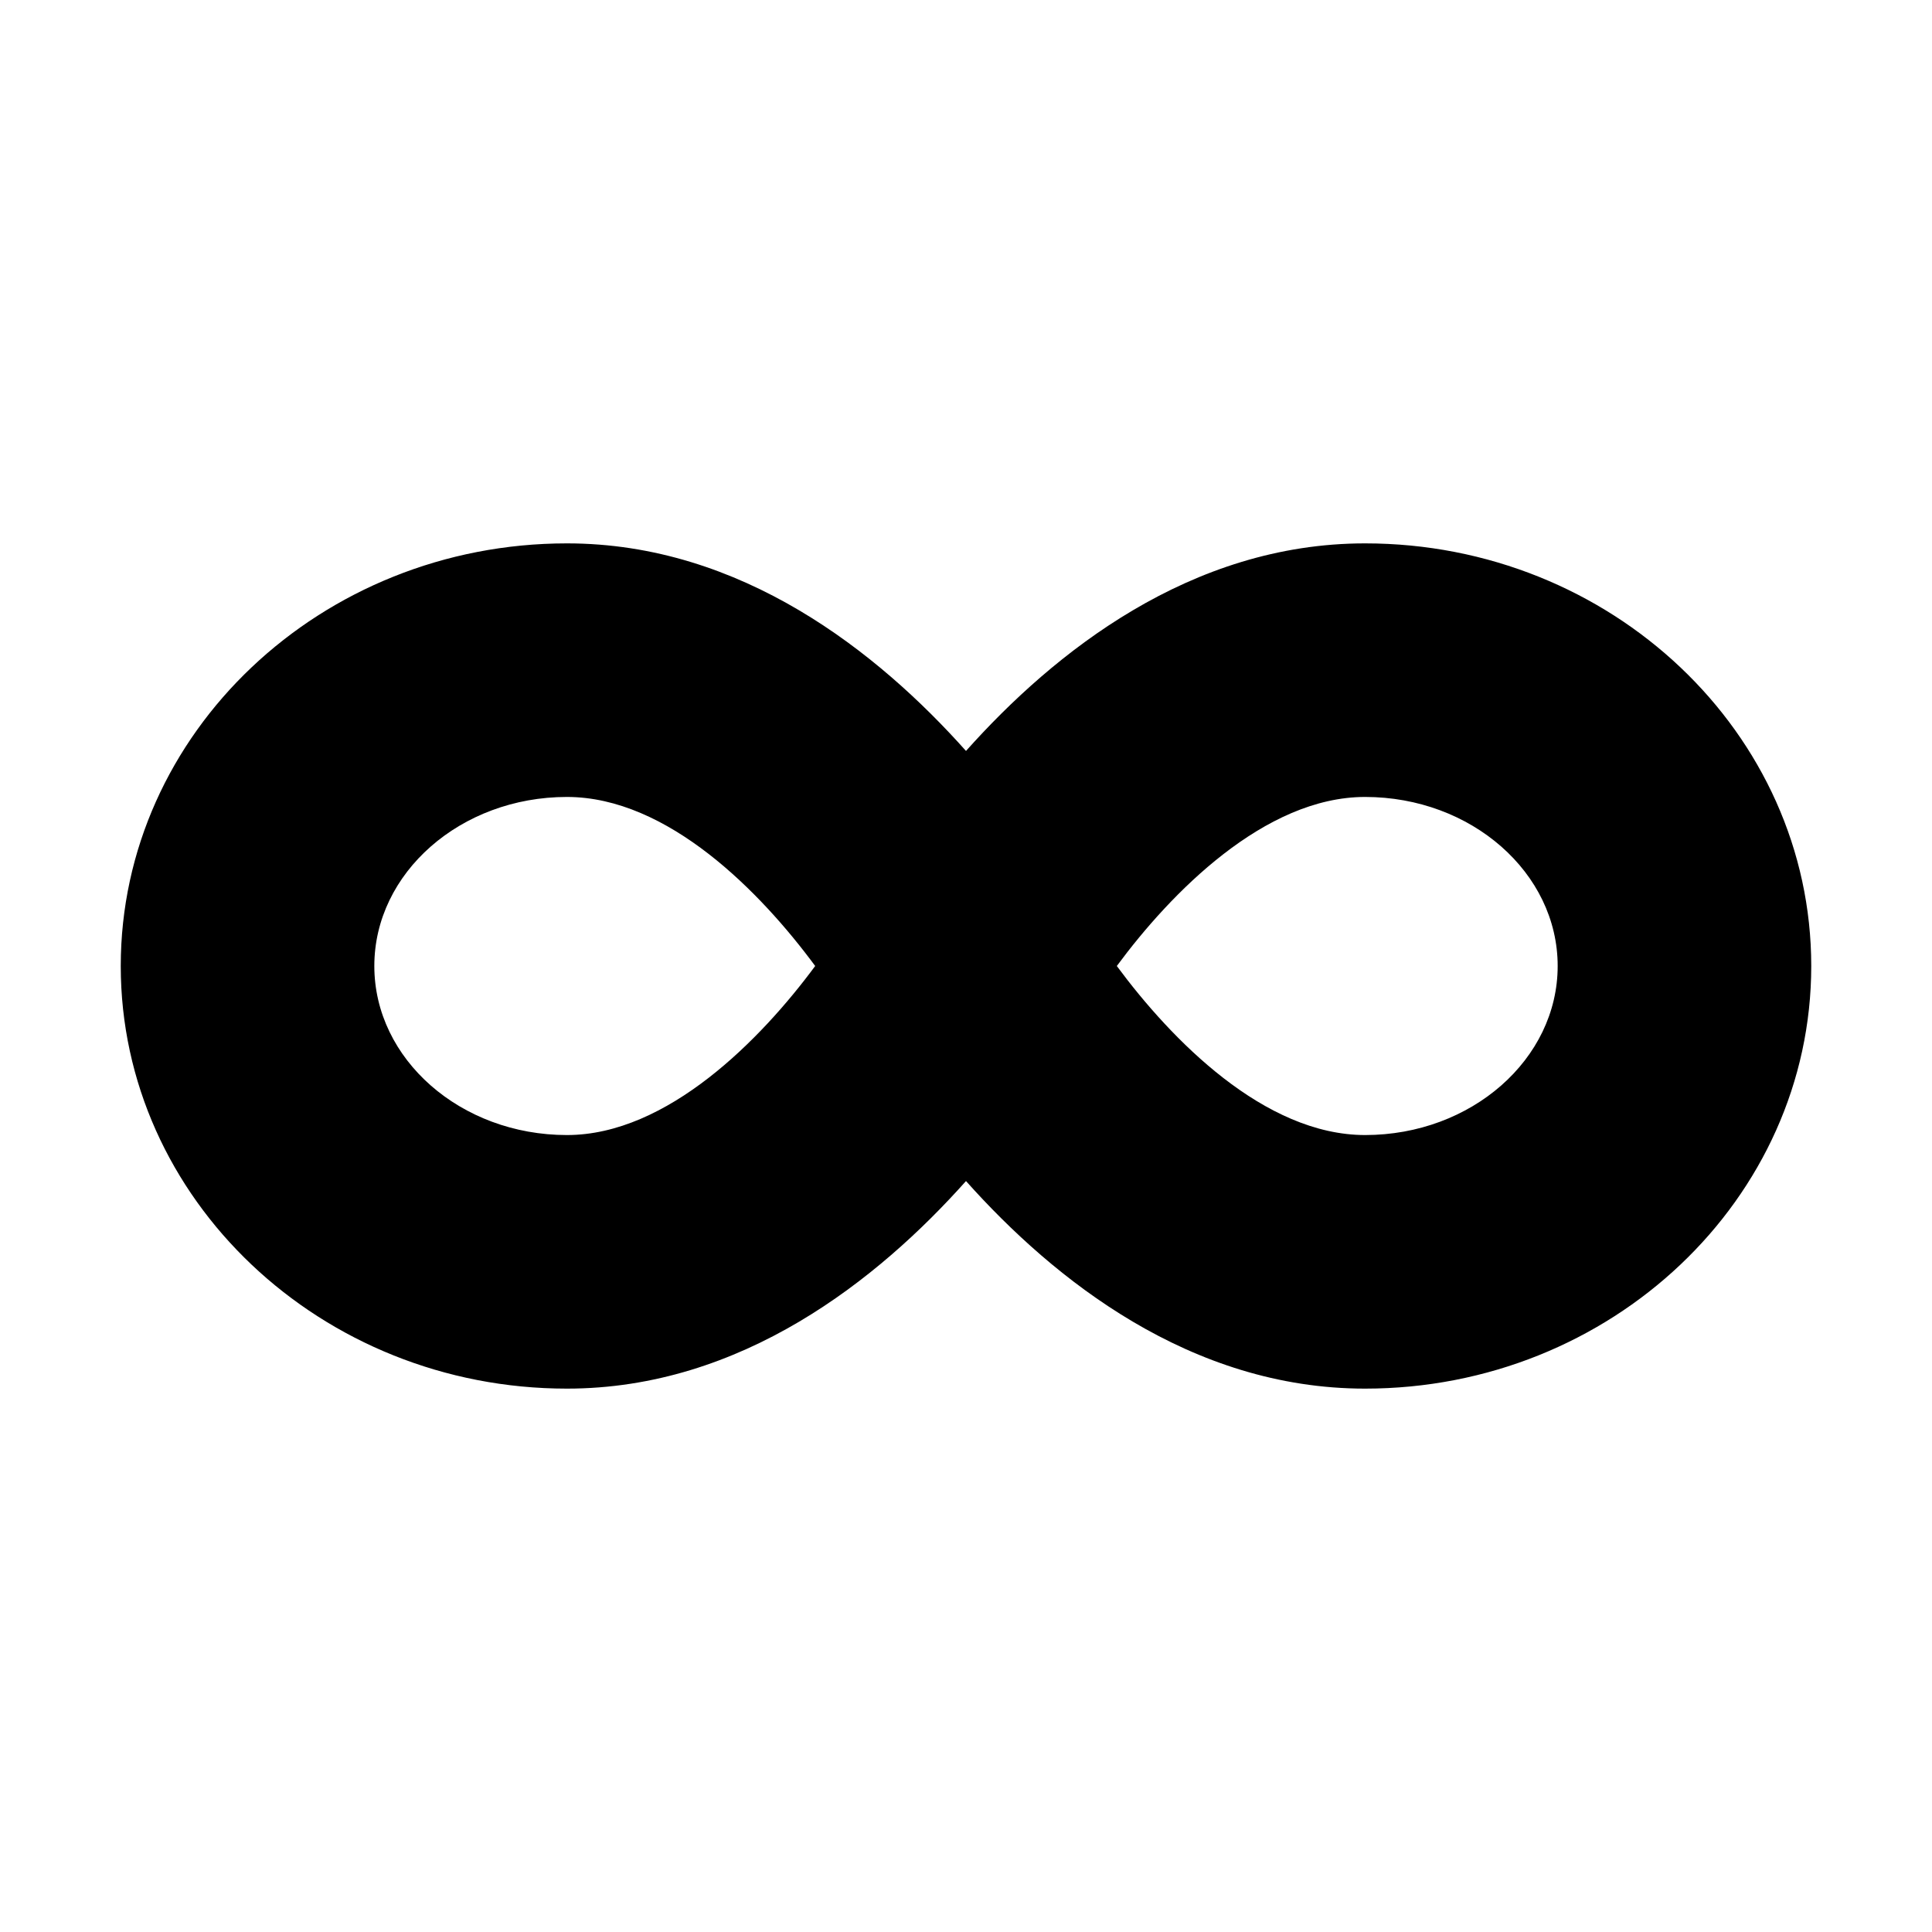
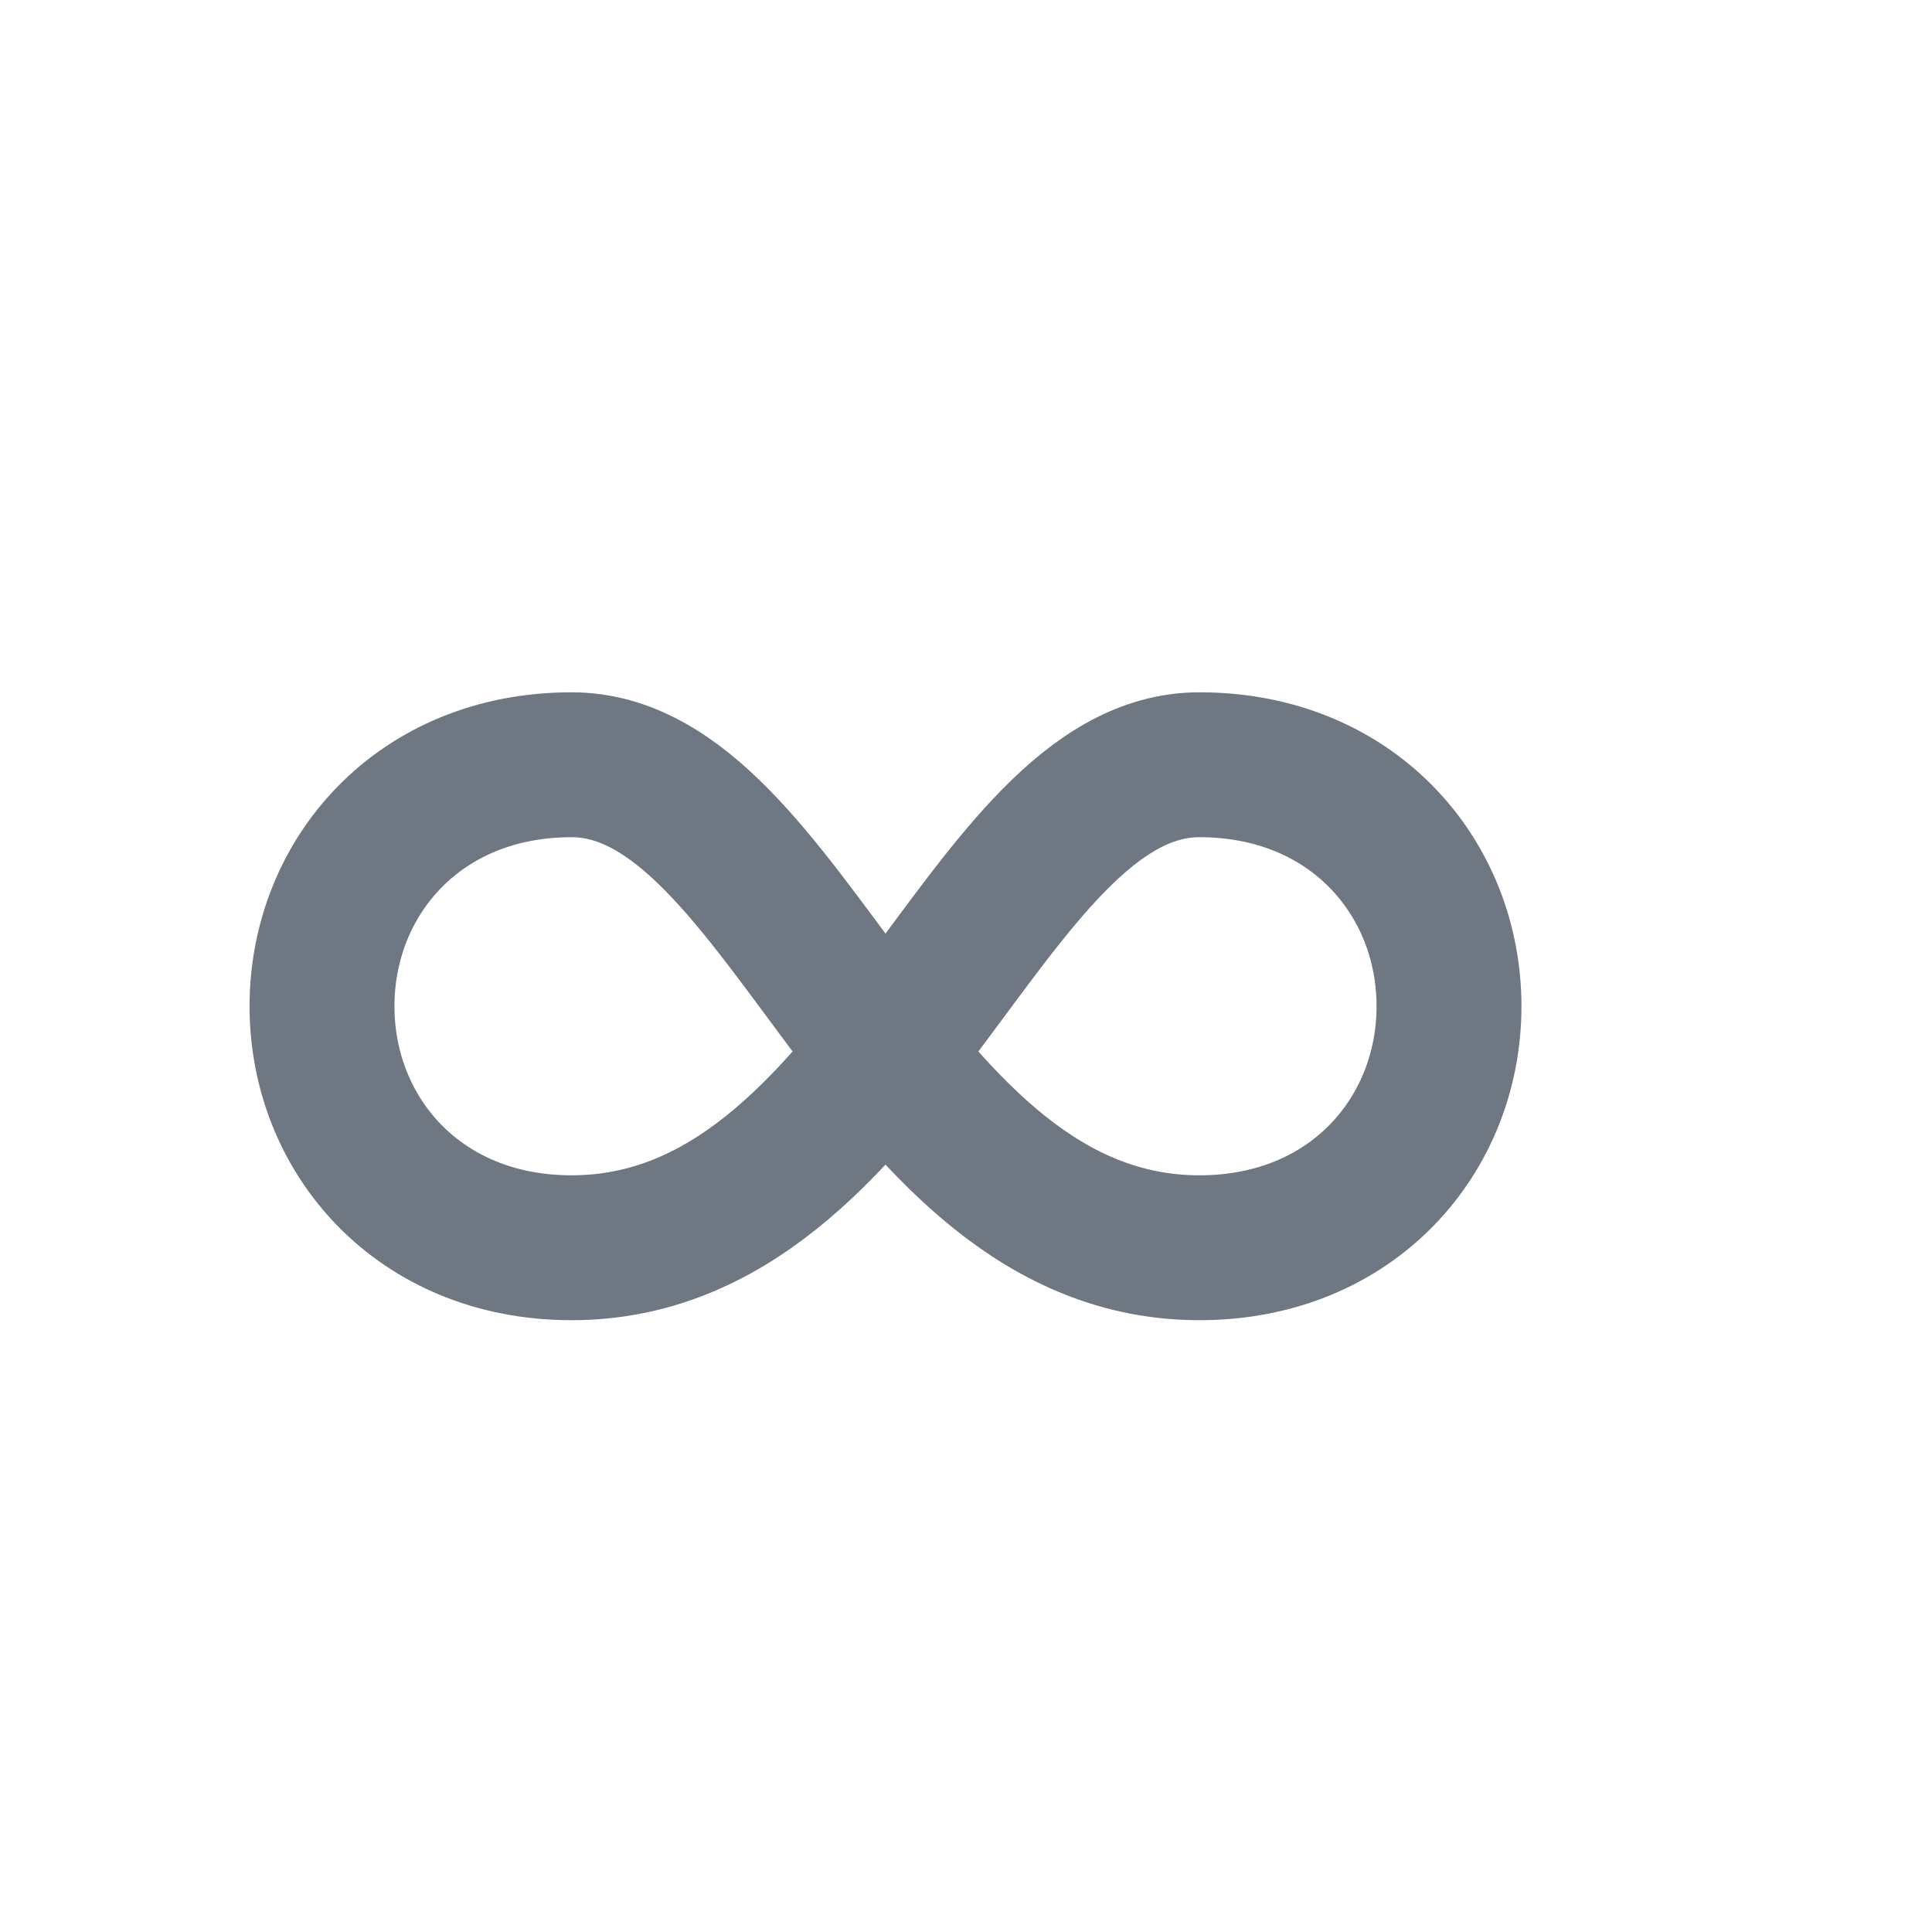
- <svg xmlns="http://www.w3.org/2000/svg" width="16" height="16" viewBox="0 0 16 16">
-   <path fill="currentColor" d="M 11.305,4.5 C 9.859,4.5 8.728,5.403 8,6.219        7.272,5.403 6.141,4.5 4.695,4.5 2.658,4.5 1,6.071 1,8        1,9.929 2.658,11.5 4.695,11.5        6.141,11.5 7.272,10.597 8,9.781        8.728,10.597 9.859,11.5 11.305,11.5        13.342,11.5 15,9.929 15,8 15,6.071 13.342,4.5 11.305,4.5 Z        M 4.695,9.4 C 3.815,9.4 3.1,8.772 3.1,8        3.1,7.228 3.815,6.6 4.695,6.6        c 0.836,0 1.606,0.79 2.056,1.4        -0.446,0.604 -1.223,1.4 -2.056,1.4 z        m 6.611,0 C 10.47,9.4 9.7,8.61 9.249,8        9.695,7.396 10.472,6.6 11.305,6.6        12.185,6.6 12.9,7.228 12.9,8        c 0,0.772 -0.715,1.4 -1.595,1.4 z" />
+ <svg xmlns="http://www.w3.org/2000/svg" viewBox="0 0 24 24" width="24" height="24">
+   <path d="M7.1 15.5c-1.9 0-3.1-1.4-3.1-3s1.2-3 3.1-3c2.7 0 3.9 6 7.8 6 1.9 0 3.1-1.4 3.1-3s-1.2-3-3.1-3c-2.7 0-3.9 6-7.8 6z" fill="none" stroke="#6f7782" stroke-width="1.8" stroke-linecap="round" stroke-linejoin="round" />
</svg>
